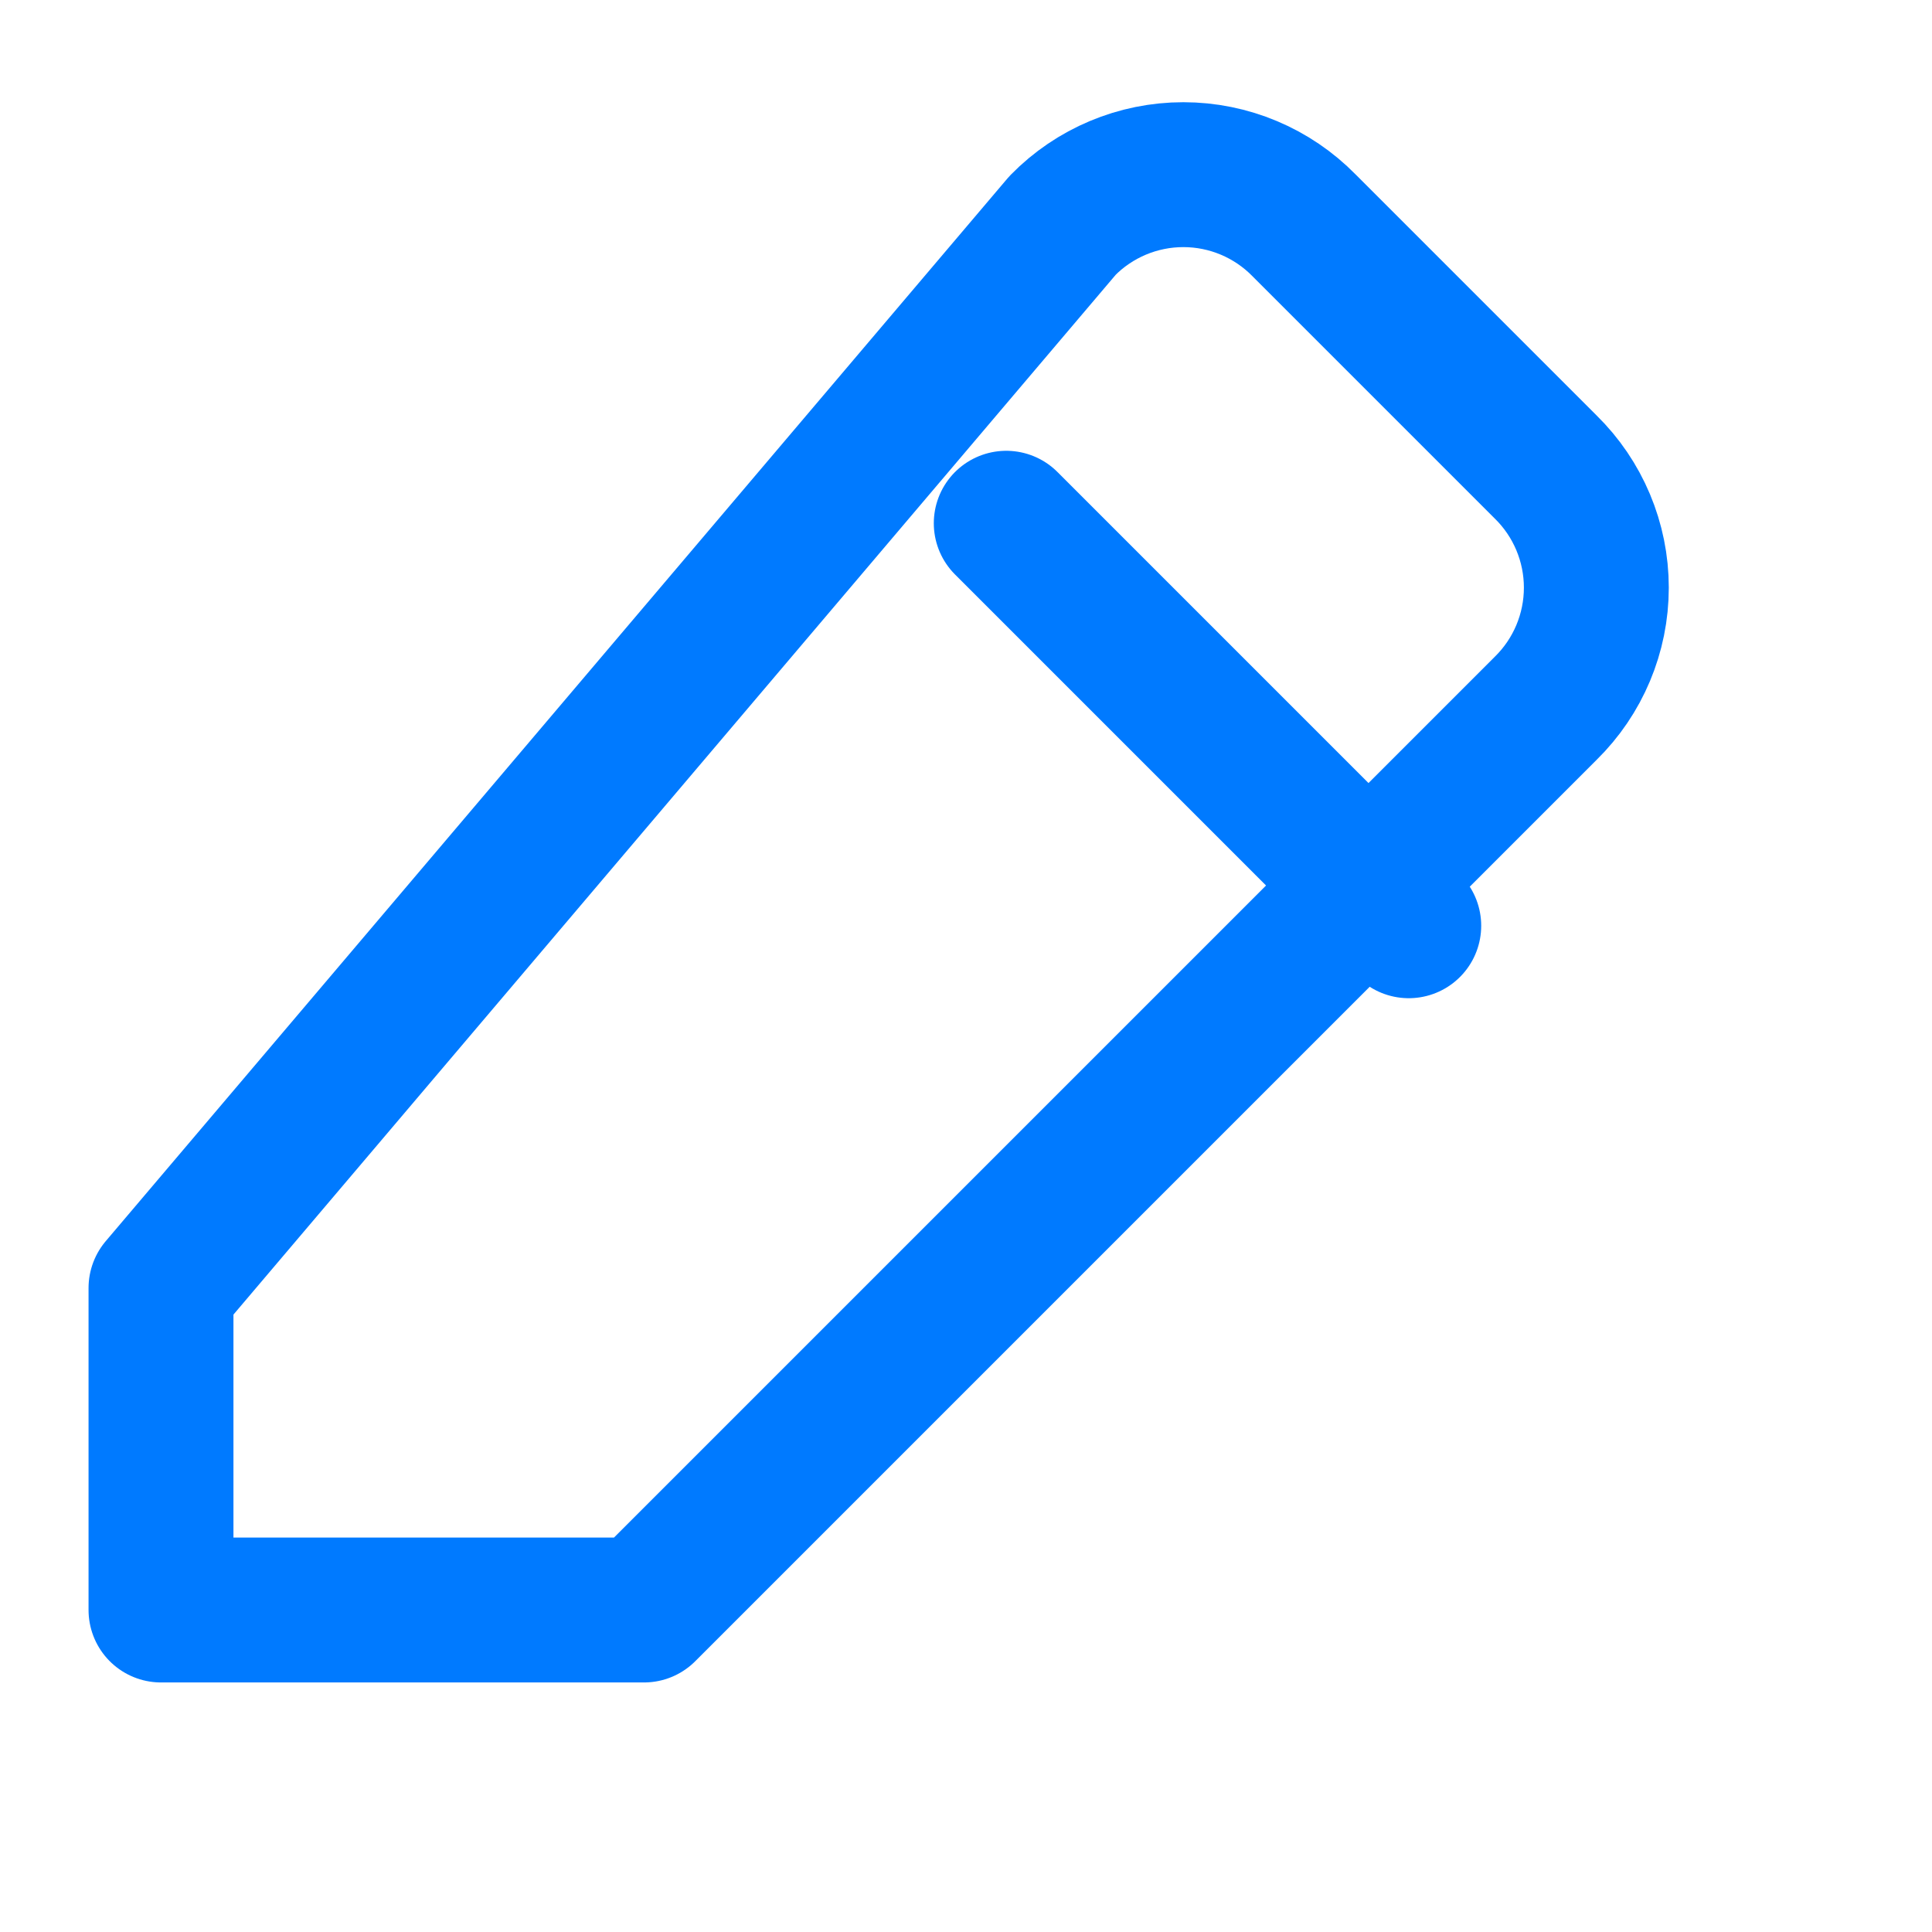
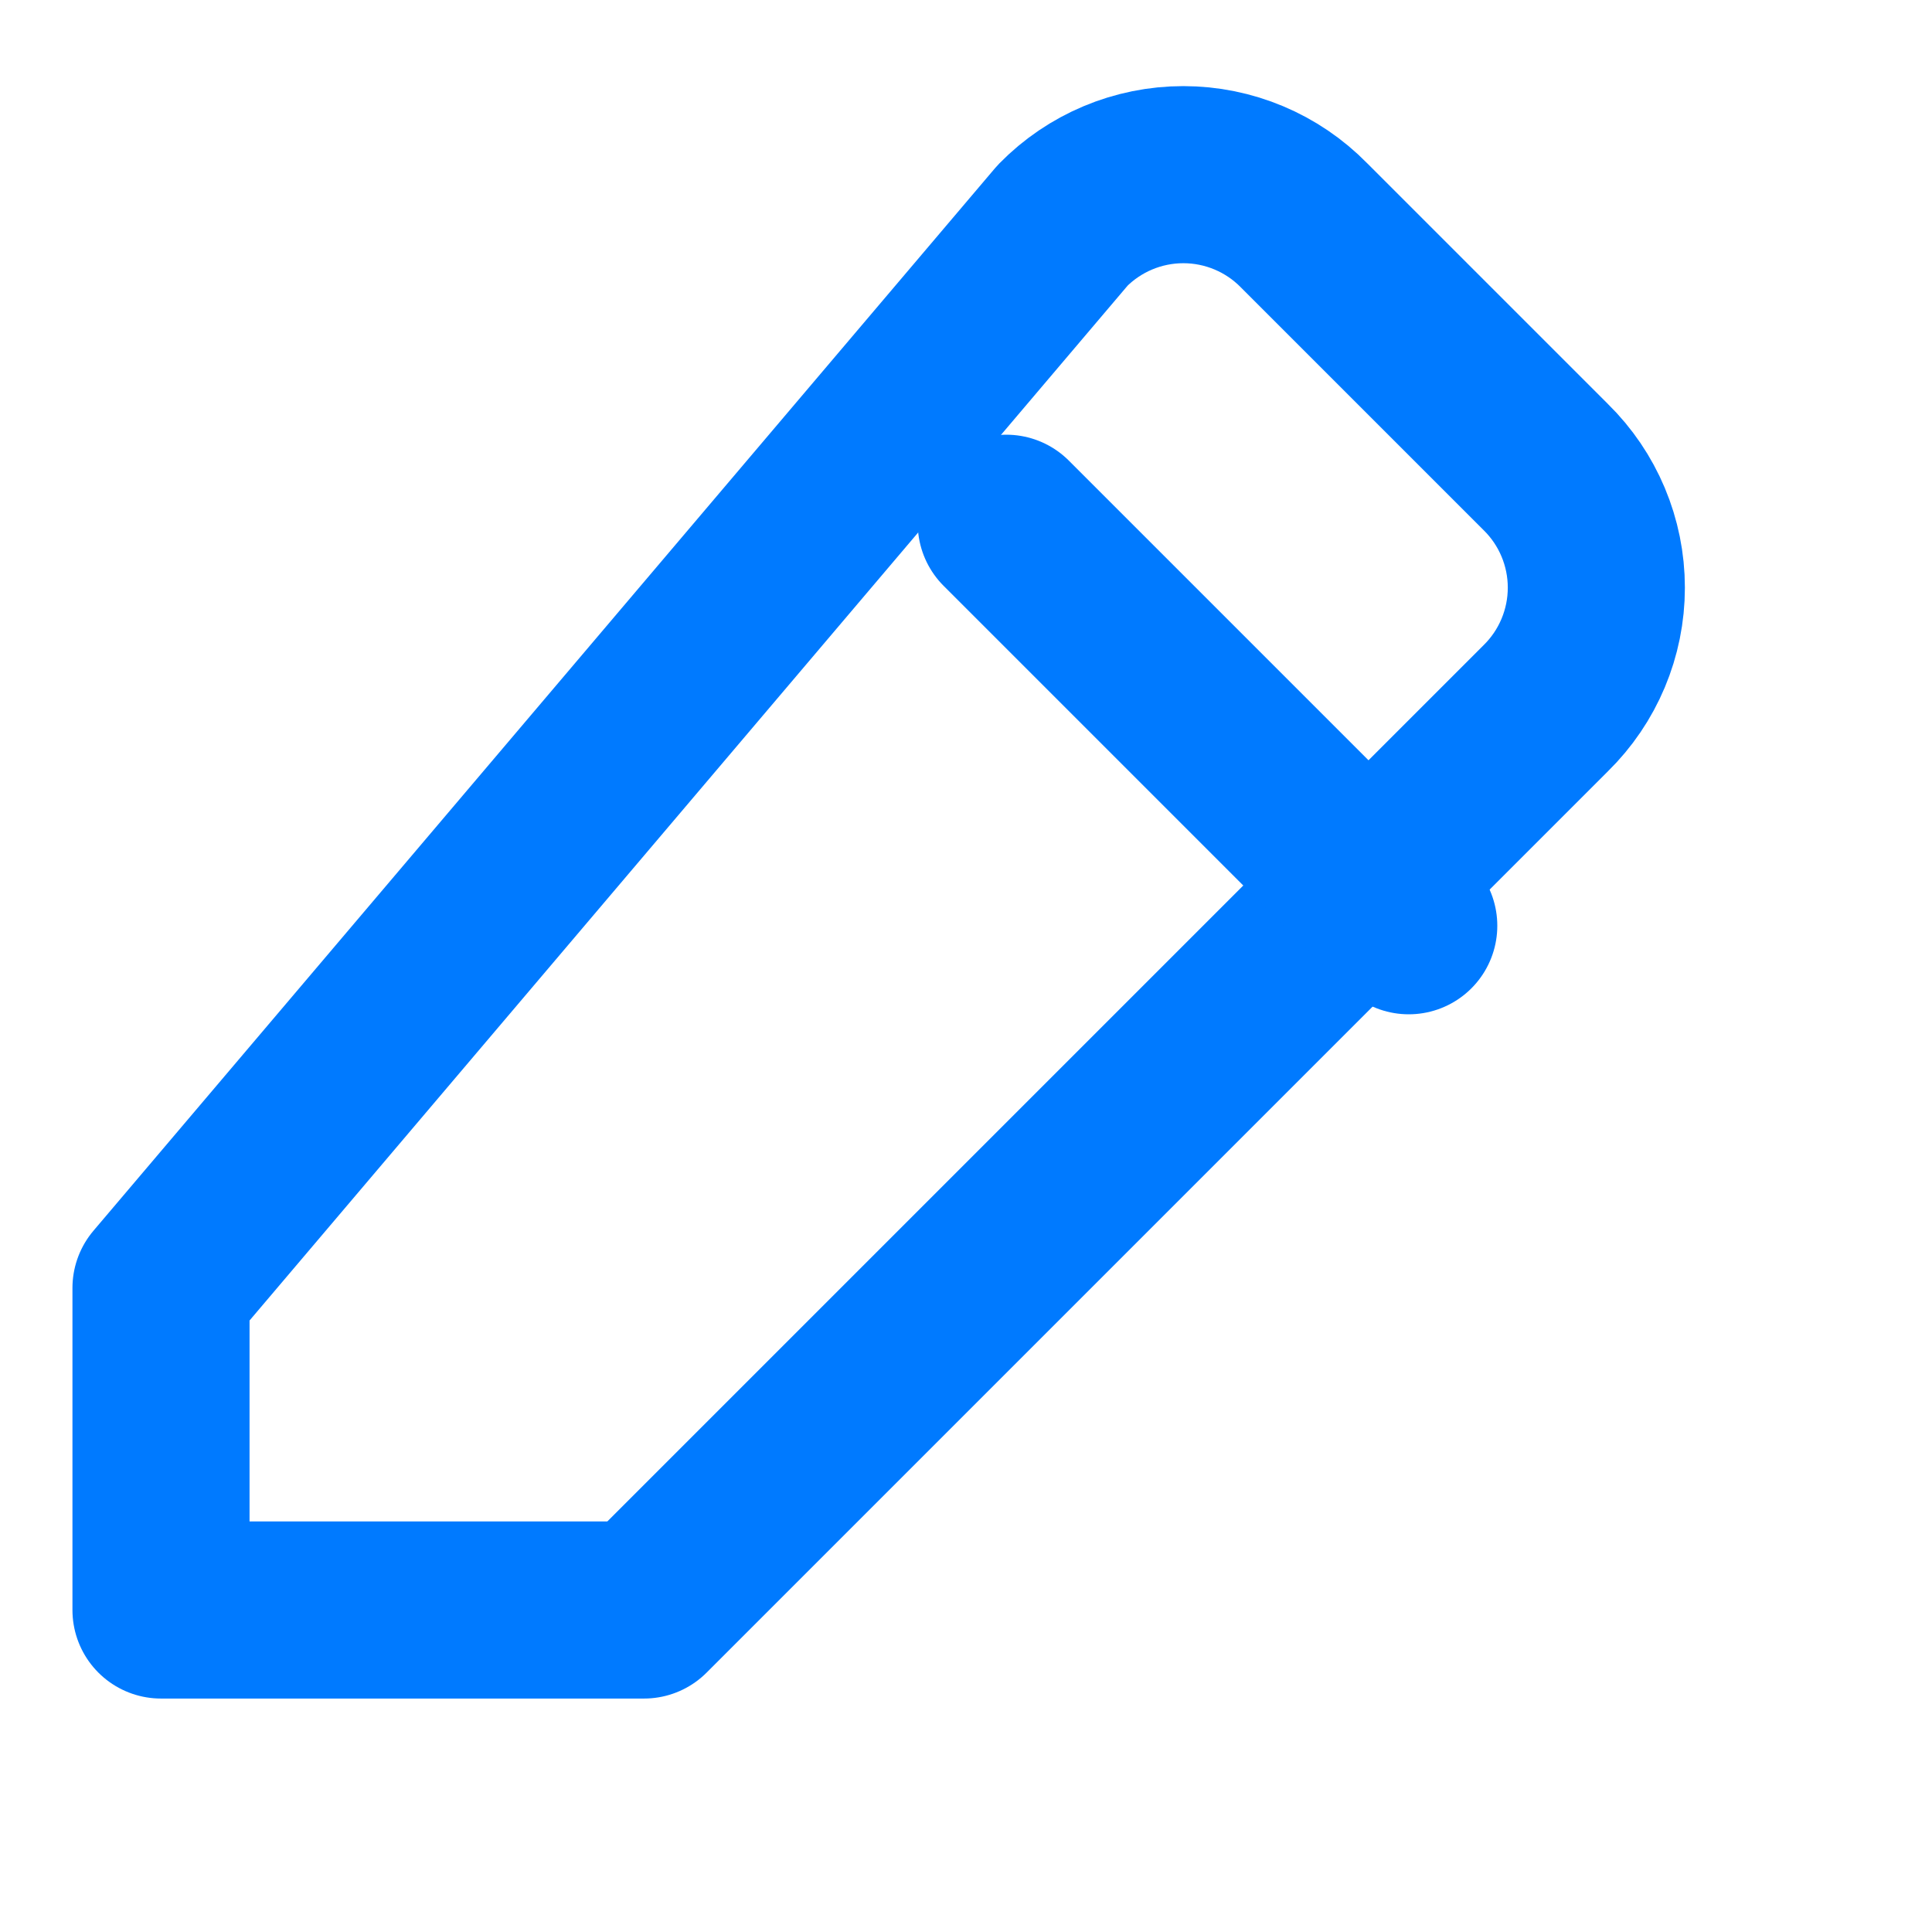
- <svg xmlns="http://www.w3.org/2000/svg" viewBox="0 0 24 24" fill="none" stroke="#007AFF" stroke-width="1.8" stroke-linecap="round" stroke-linejoin="round">
+ <svg xmlns="http://www.w3.org/2000/svg" viewBox="0 0 24 24" fill="none" stroke="#007AFF" stroke-width="2.2" stroke-linecap="round" stroke-linejoin="round">
  <path d="M4 20h4l11.2-11.2a2.1 2.1 0 0 0 0-3L16.2 2.8a2.1 2.1 0 0 0-3 0L2 16v4Z" />
  <path d="M12.5 6.5 17.5 11.5" />
</svg>
